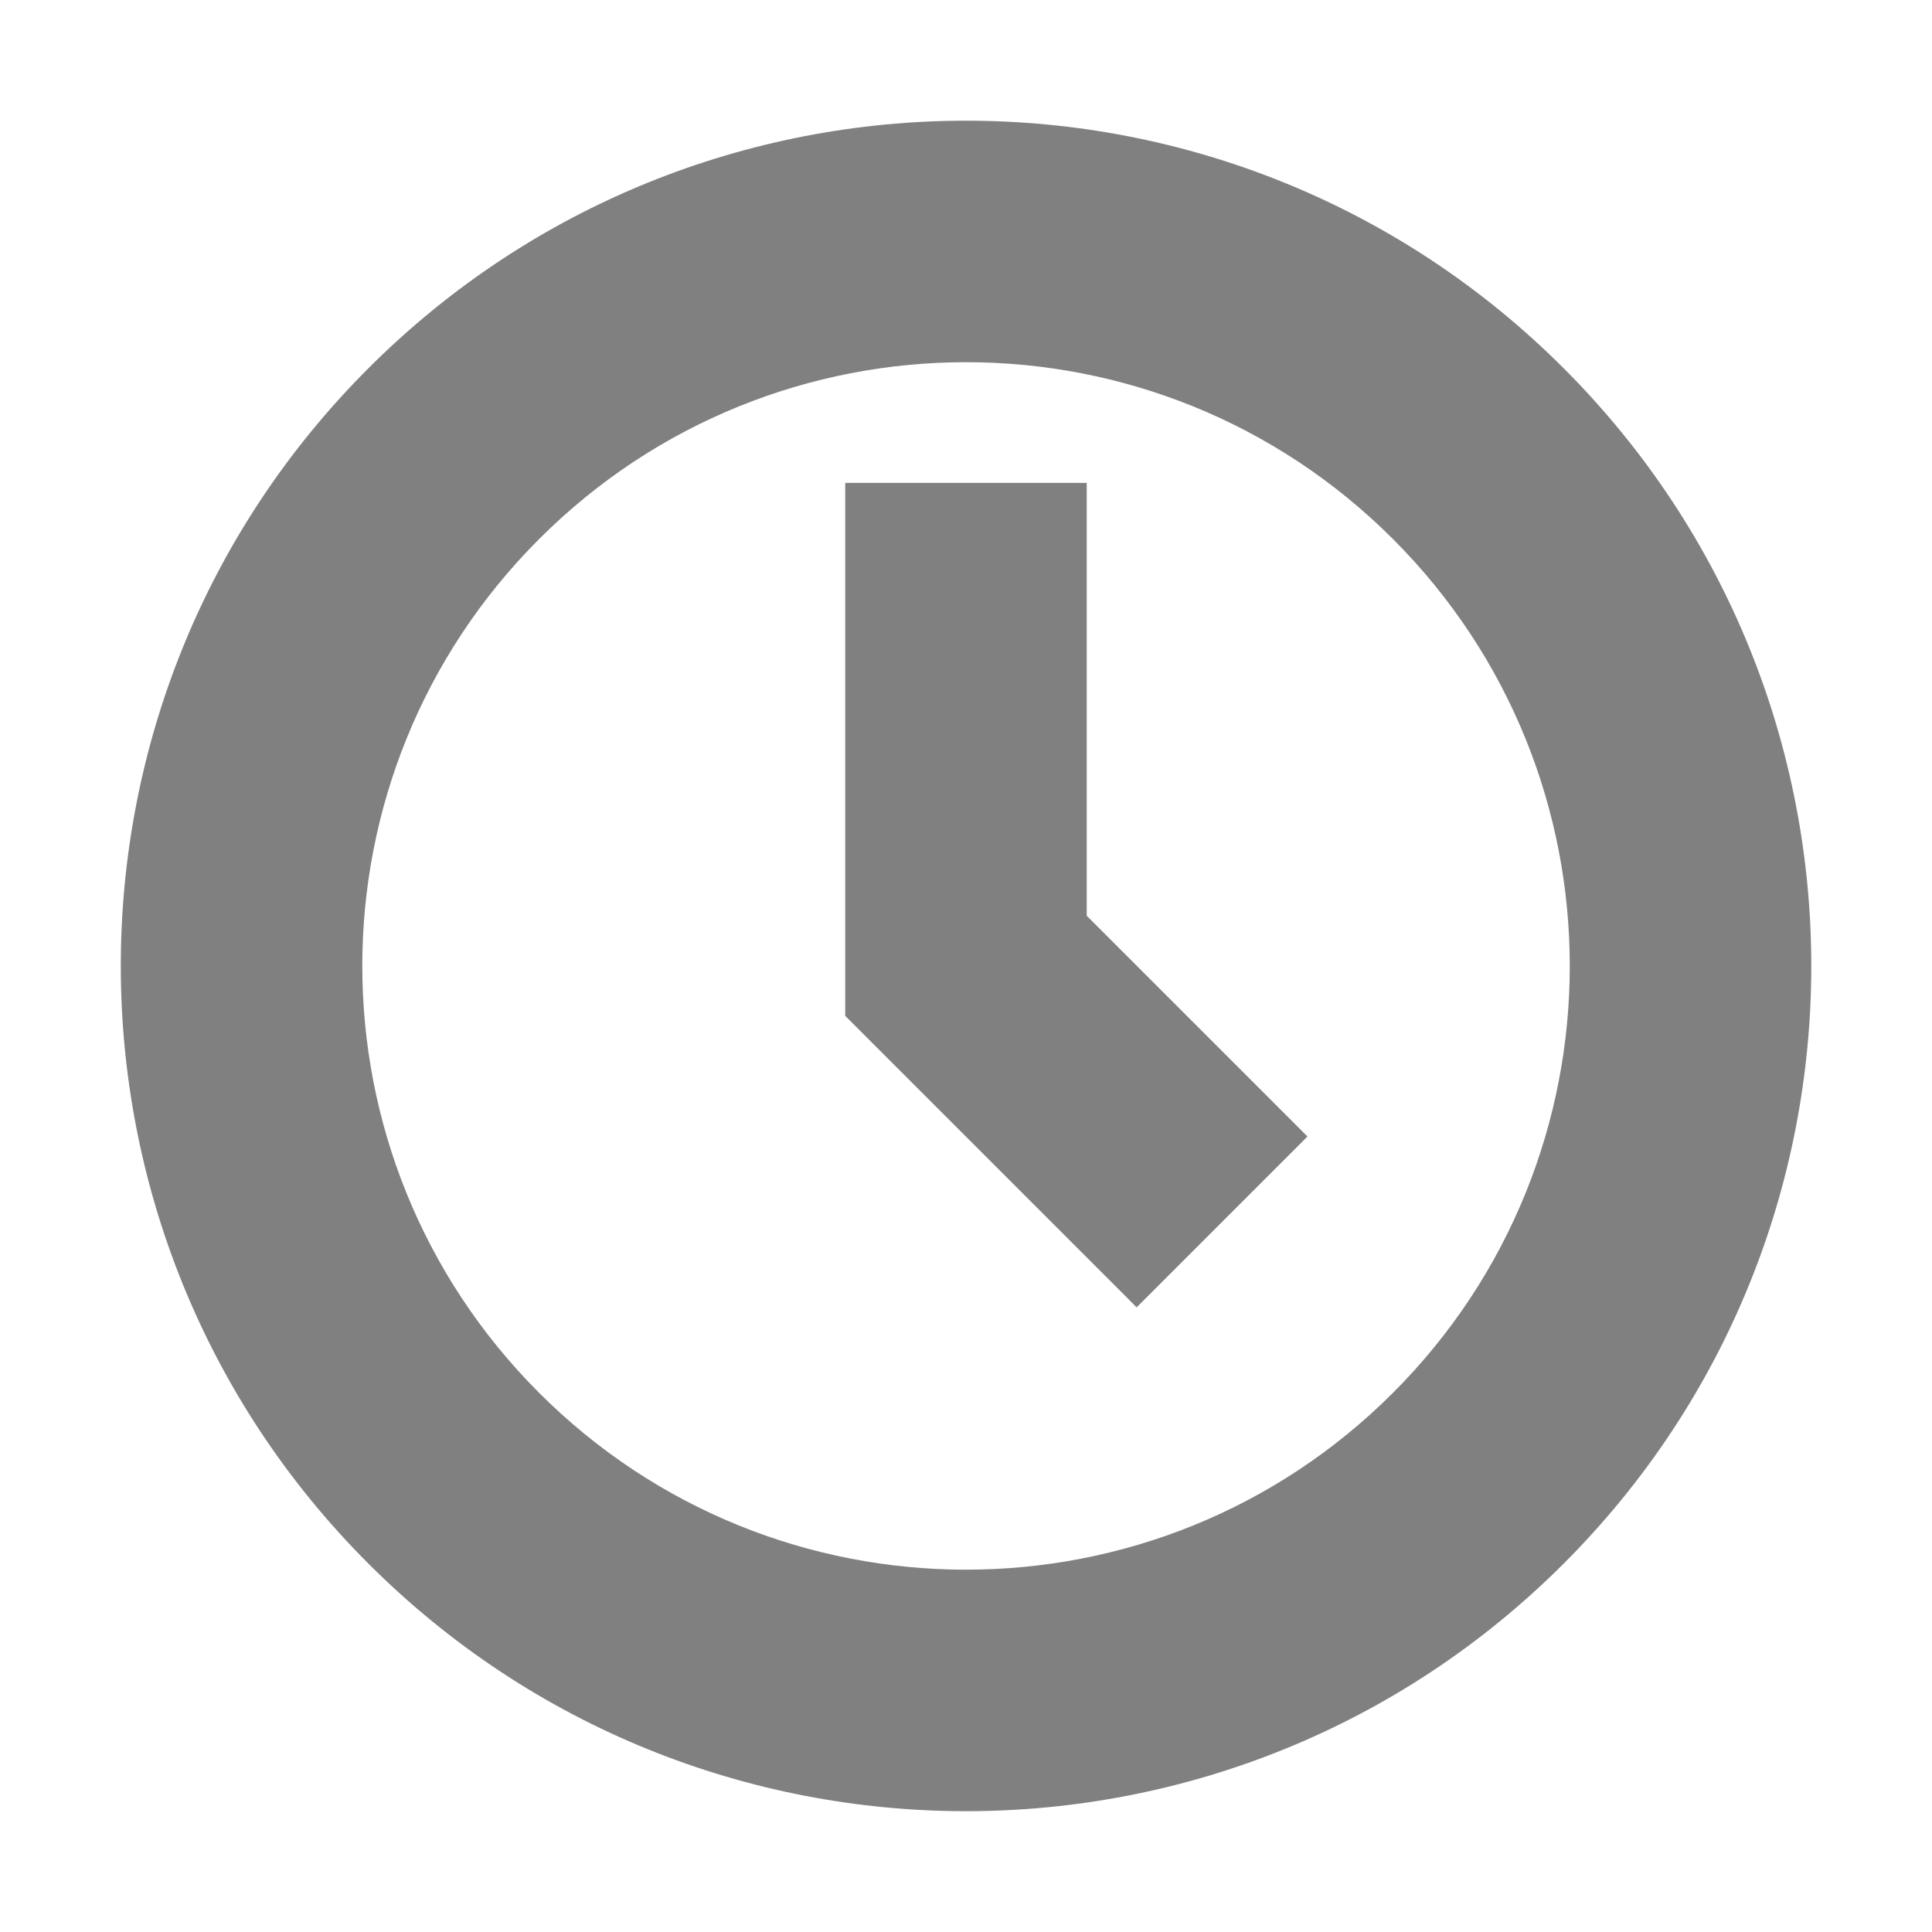
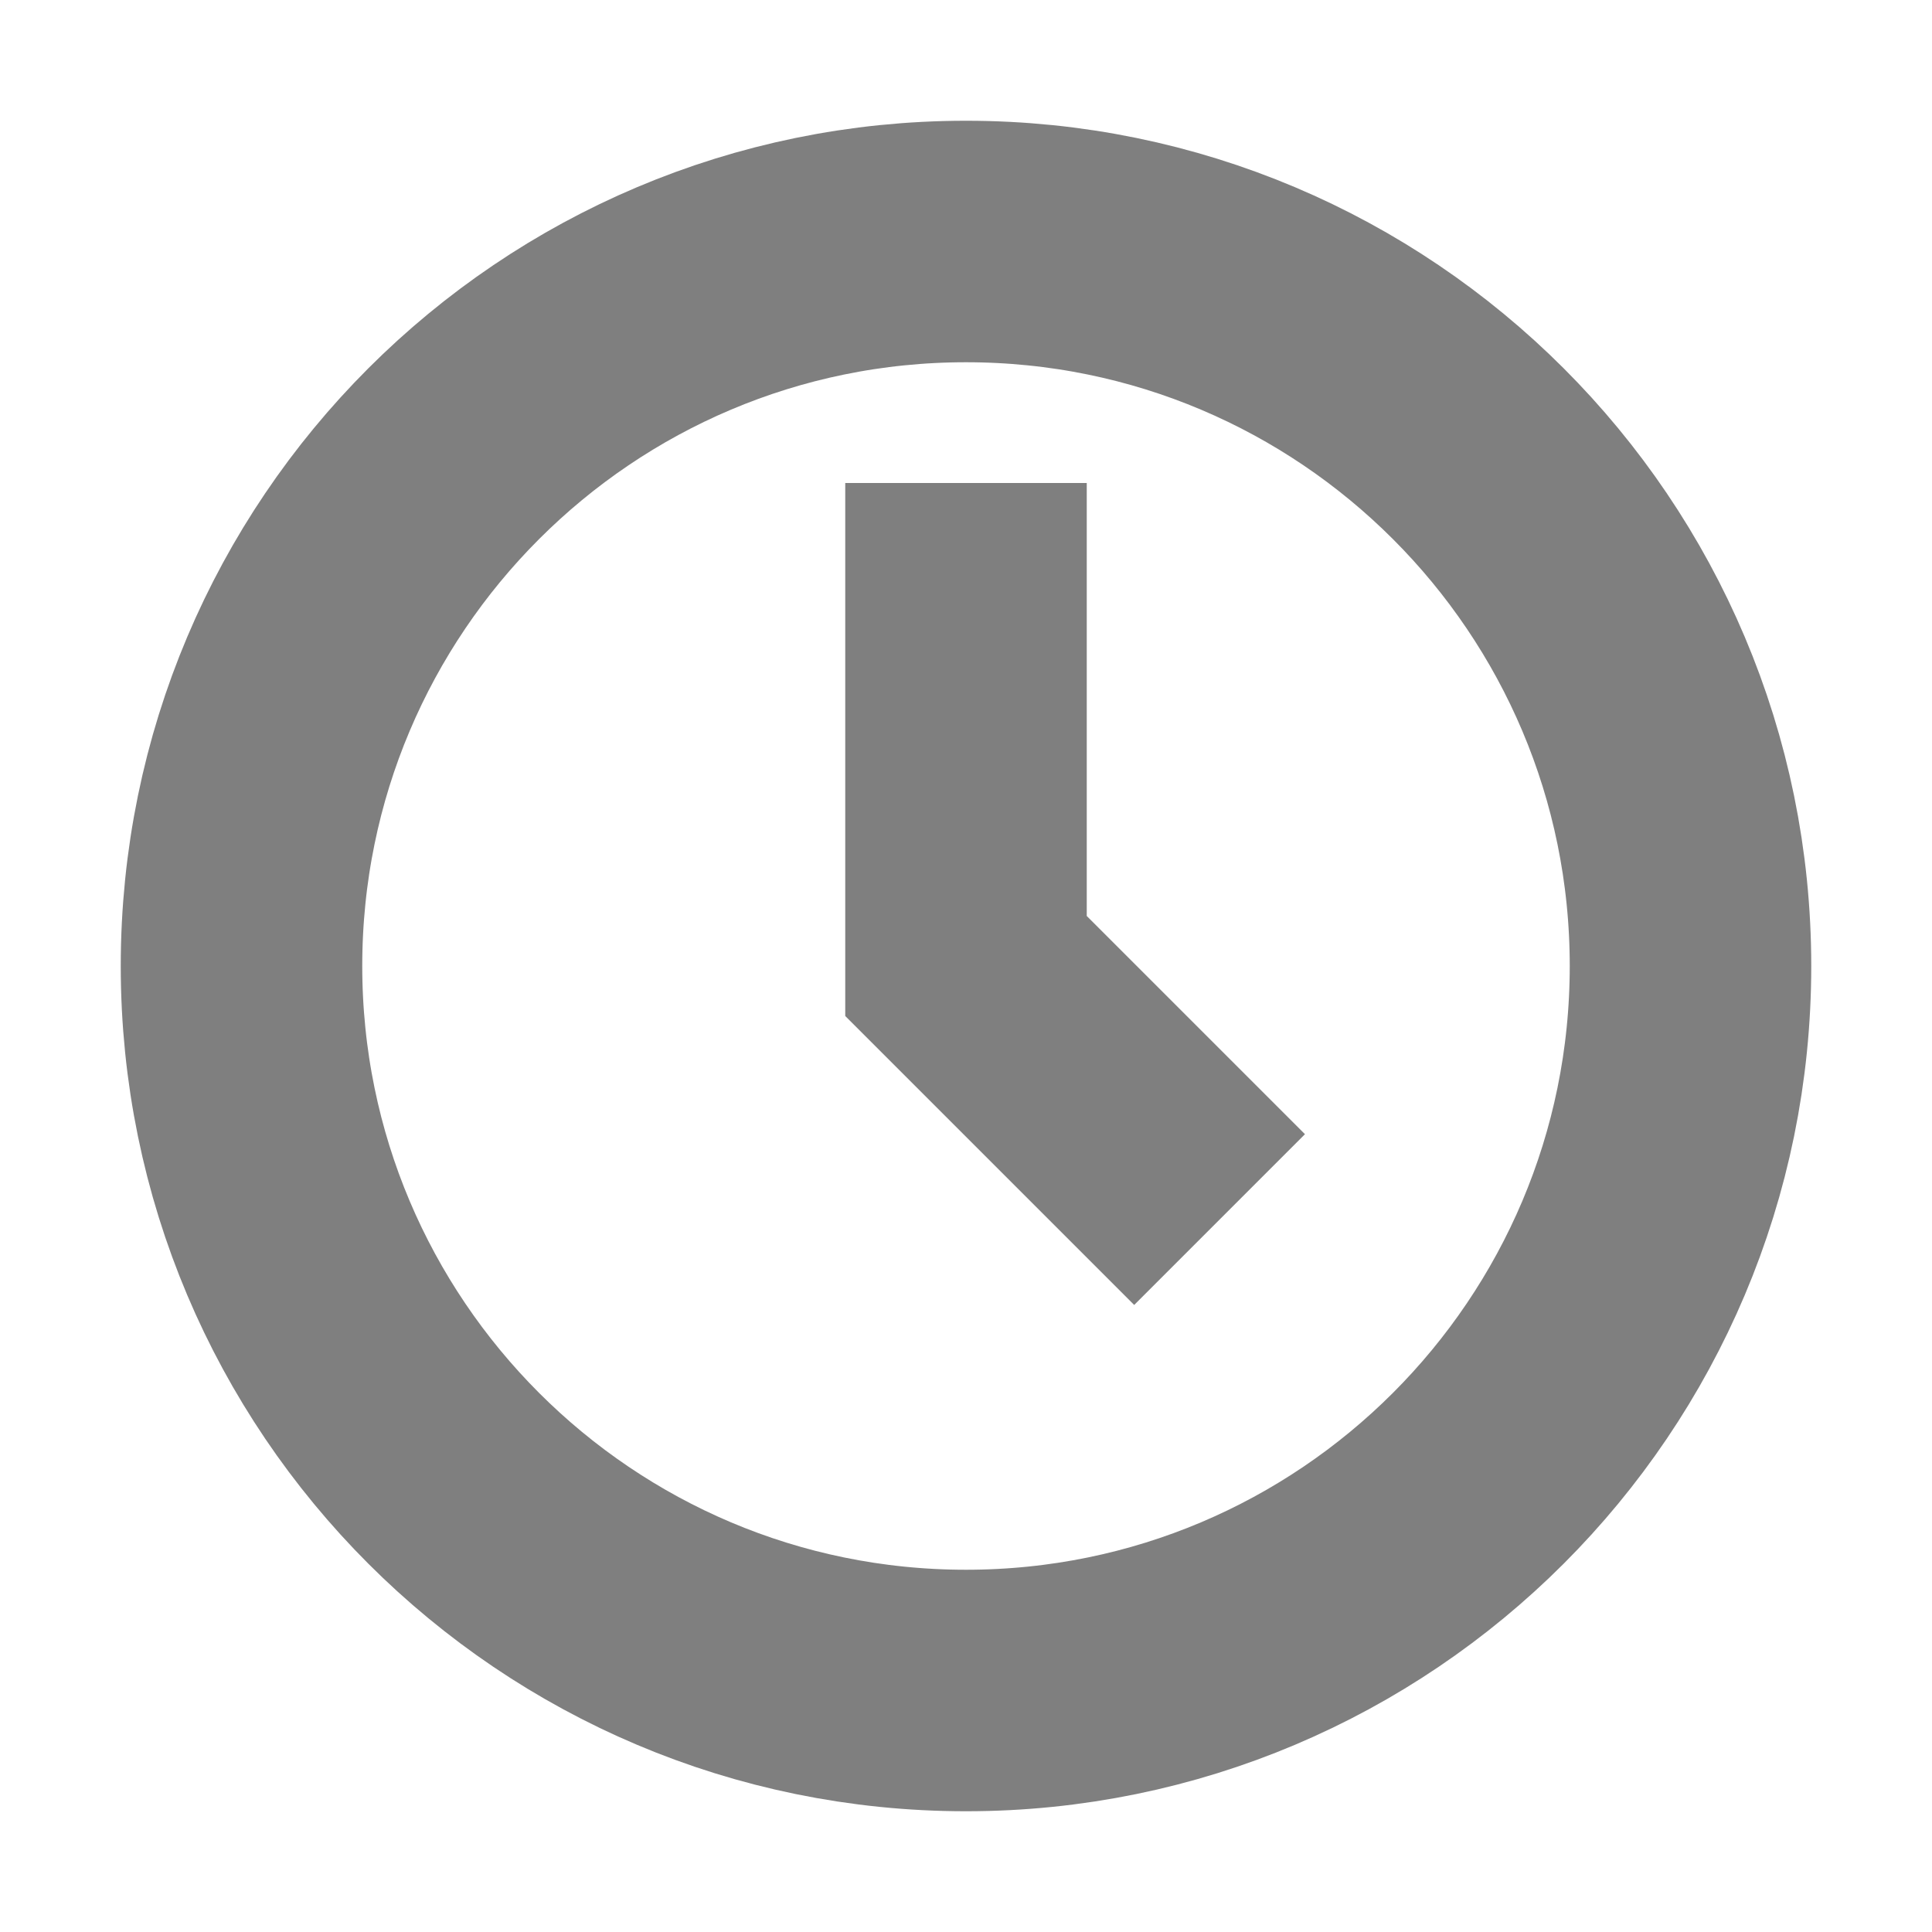
- <svg xmlns="http://www.w3.org/2000/svg" xmlns:ns1="http://www.openswatchbook.org/uri/2009/osb" height="16" id="svg7384" style="enable-background:new" version="1.1" width="16">
-   <defs id="defs7386">
-     <linearGradient id="linearGradient6882" ns1:paint="solid">
-       <stop id="stop6884" offset="0" style="stop-color:#555555;stop-opacity:1;" />
-     </linearGradient>
-     <linearGradient id="linearGradient5606" ns1:paint="solid">
-       <stop id="stop5608" offset="0" style="stop-color:#000000;stop-opacity:1;" />
-     </linearGradient>
-   </defs>
-   <g id="layer12" style="display:inline" transform="translate(-525.0002,-22)">
-     <path d="m 537.95,34.949 c -2.734,2.734 -7.166,2.734 -9.899,0 -2.734,-2.734 -2.734,-7.166 0,-9.899 2.734,-2.734 7.166,-2.734 9.899,0 2.734,2.734 2.734,7.166 0,9.899 z m -1.414,-1.414 a 5,5 0 0 0 0,-7.071 5,5 0 0 0 -7.071,0 5,5 0 0 0 0,7.071 5,5 0 0 0 7.071,0 z" id="path5357" style="display:inline;opacity:1;fill:#000000;fill-opacity:0.498;stroke:none;stroke-width:2;stroke-linecap:round;stroke-linejoin:miter;stroke-miterlimit:4;stroke-dasharray:none;stroke-opacity:1;enable-background:new" />
-     <path d="m 534.414,32.828 -0.092,-0.093 -0.615,-0.615 -1.707,-1.707 0,-3.414 0,-0.867 3e-5,-0.133 2,5e-6 -3e-5,0.133 0,0.867 0,2.585 1.121,1.121 0.613,0.613 0.094,0.094 -0.707,0.707 -0.707,0.707 z" id="path5359" style="display:inline;opacity:1;fill:#000000;fill-opacity:0.498;stroke:none;stroke-width:2;stroke-linecap:round;stroke-linejoin:miter;stroke-miterlimit:4;stroke-dasharray:none;stroke-opacity:1;enable-background:new" />
+ <svg xmlns="http://www.w3.org/2000/svg" height="16" width="16">
+   <g fill="none" opacity=".5" stroke="#000" stroke-width="2">
+     <circle cx="8" cy="8" r="6" />
+     <path d="m8 4v4l2.1 2.1" />
  </g>
-   <g id="layer1" style="display:inline" transform="translate(-284,-269)" />
</svg>
